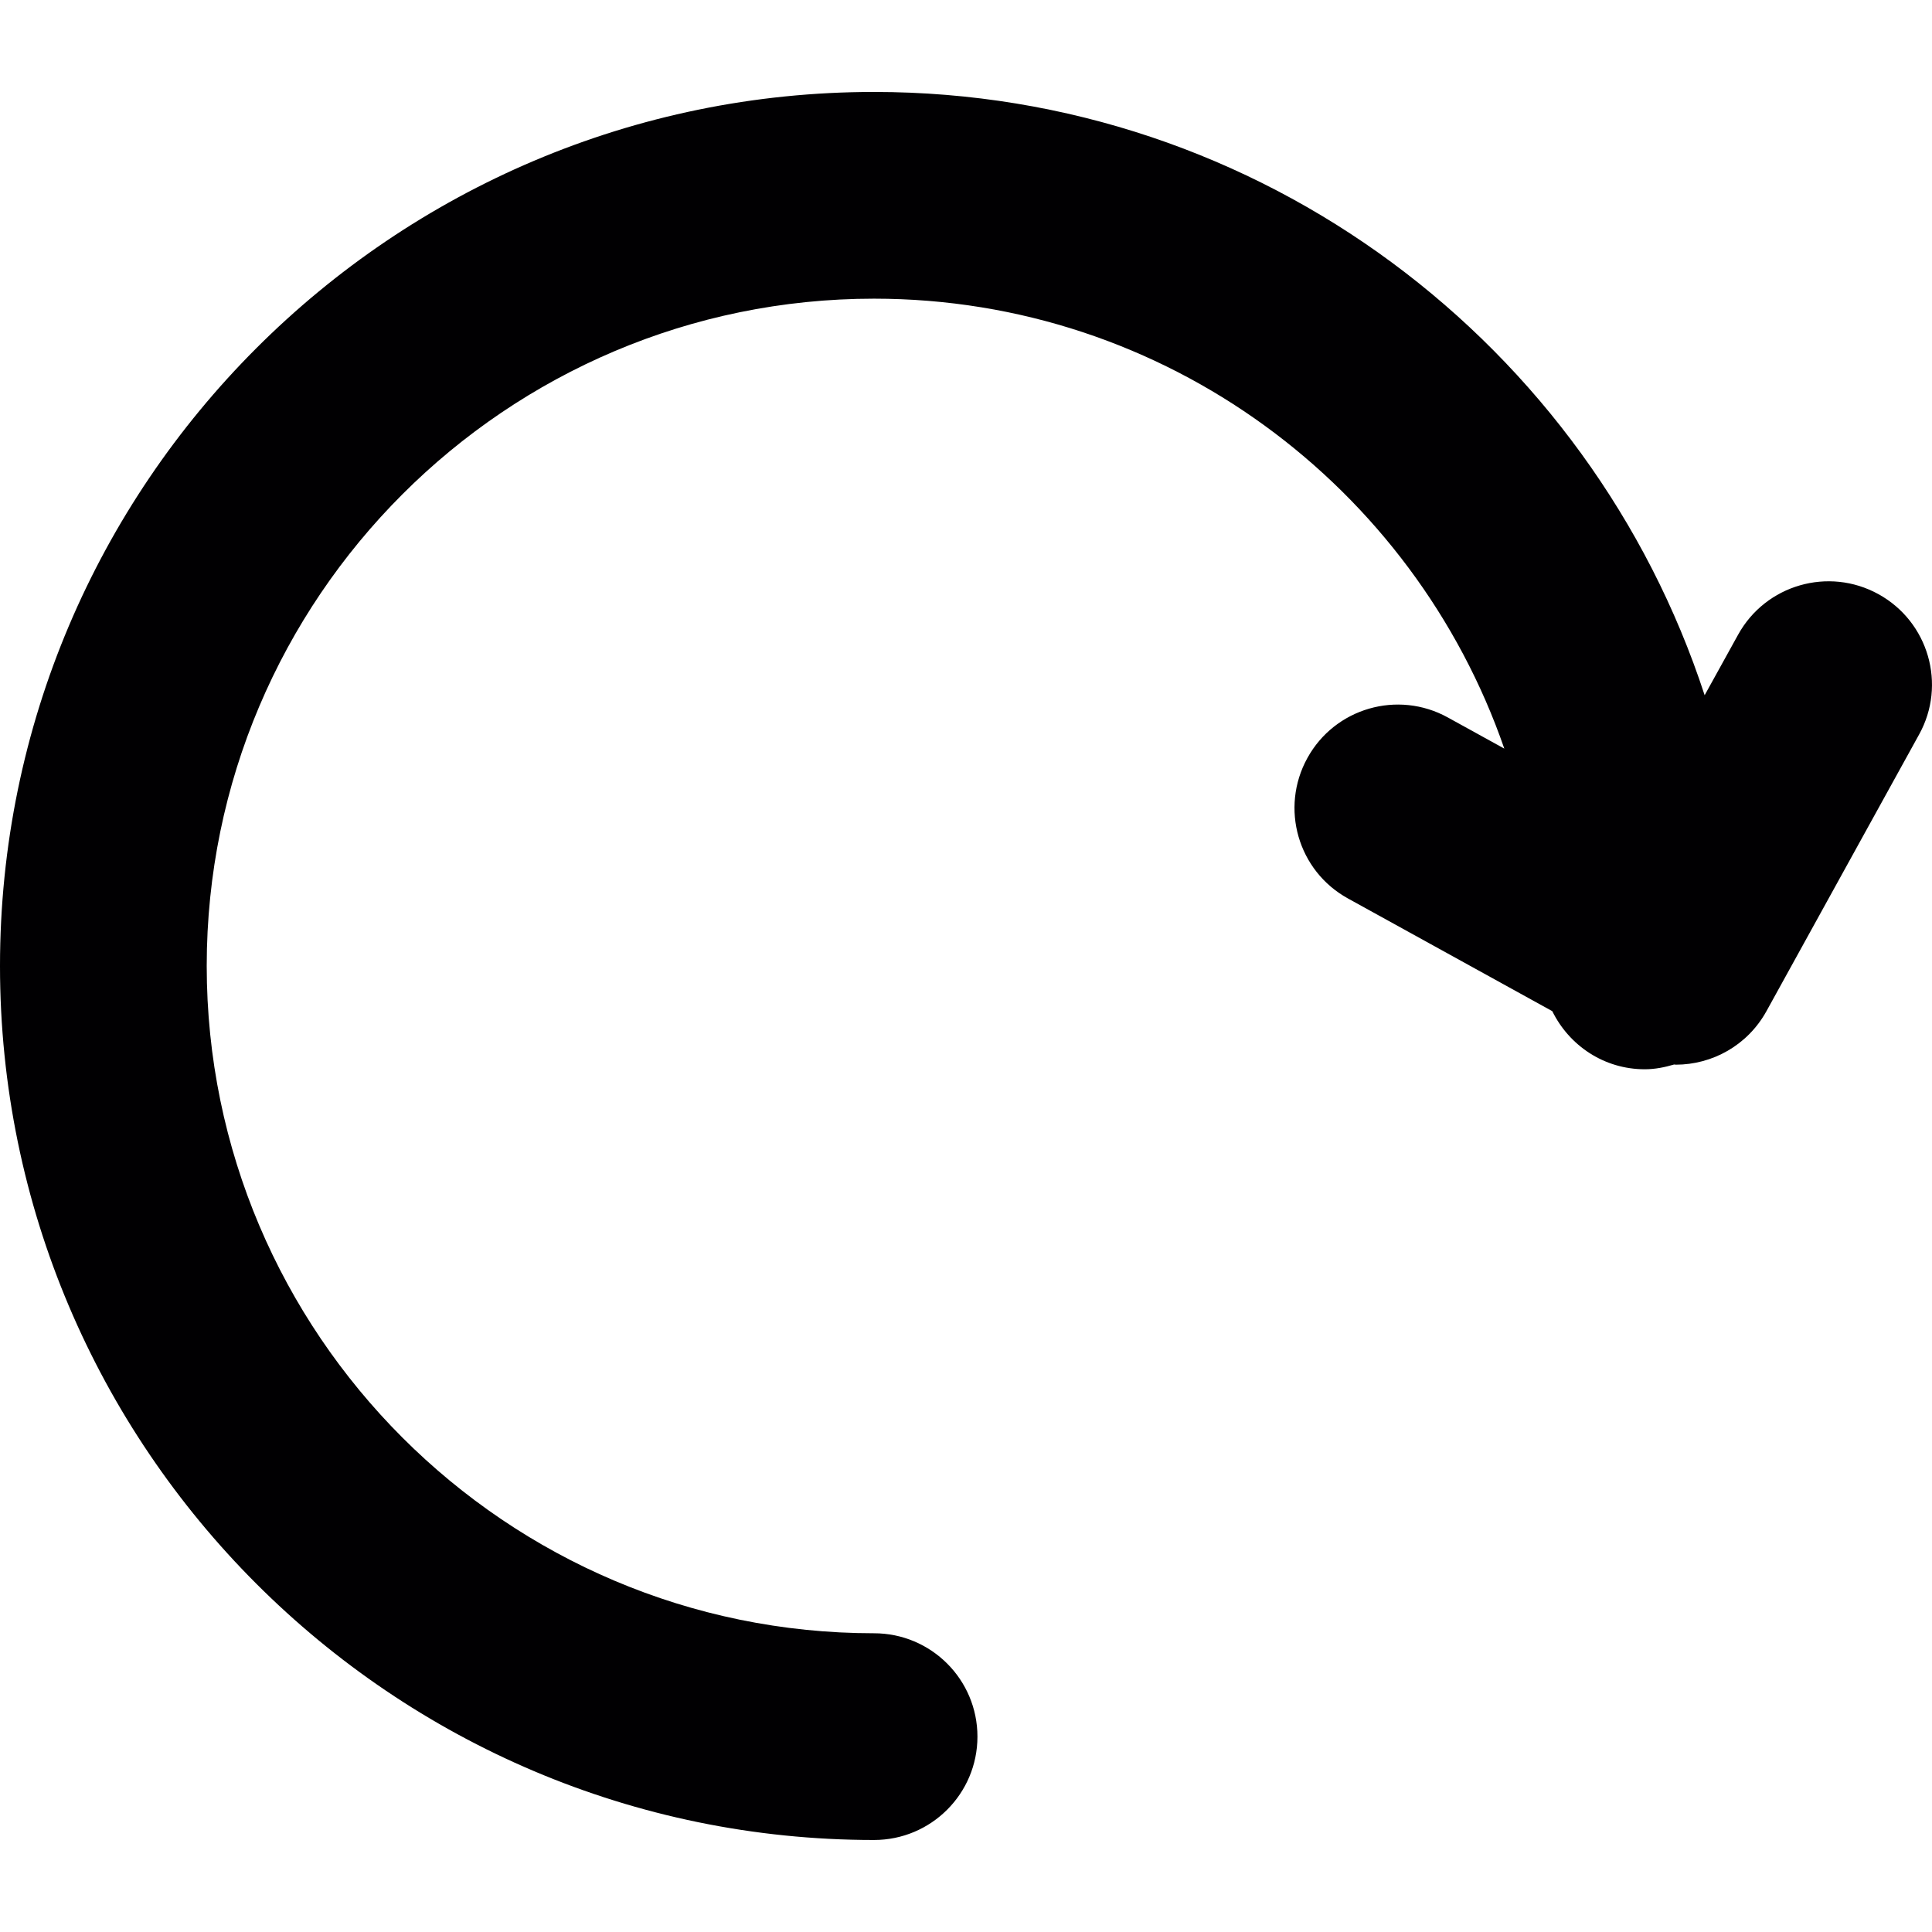
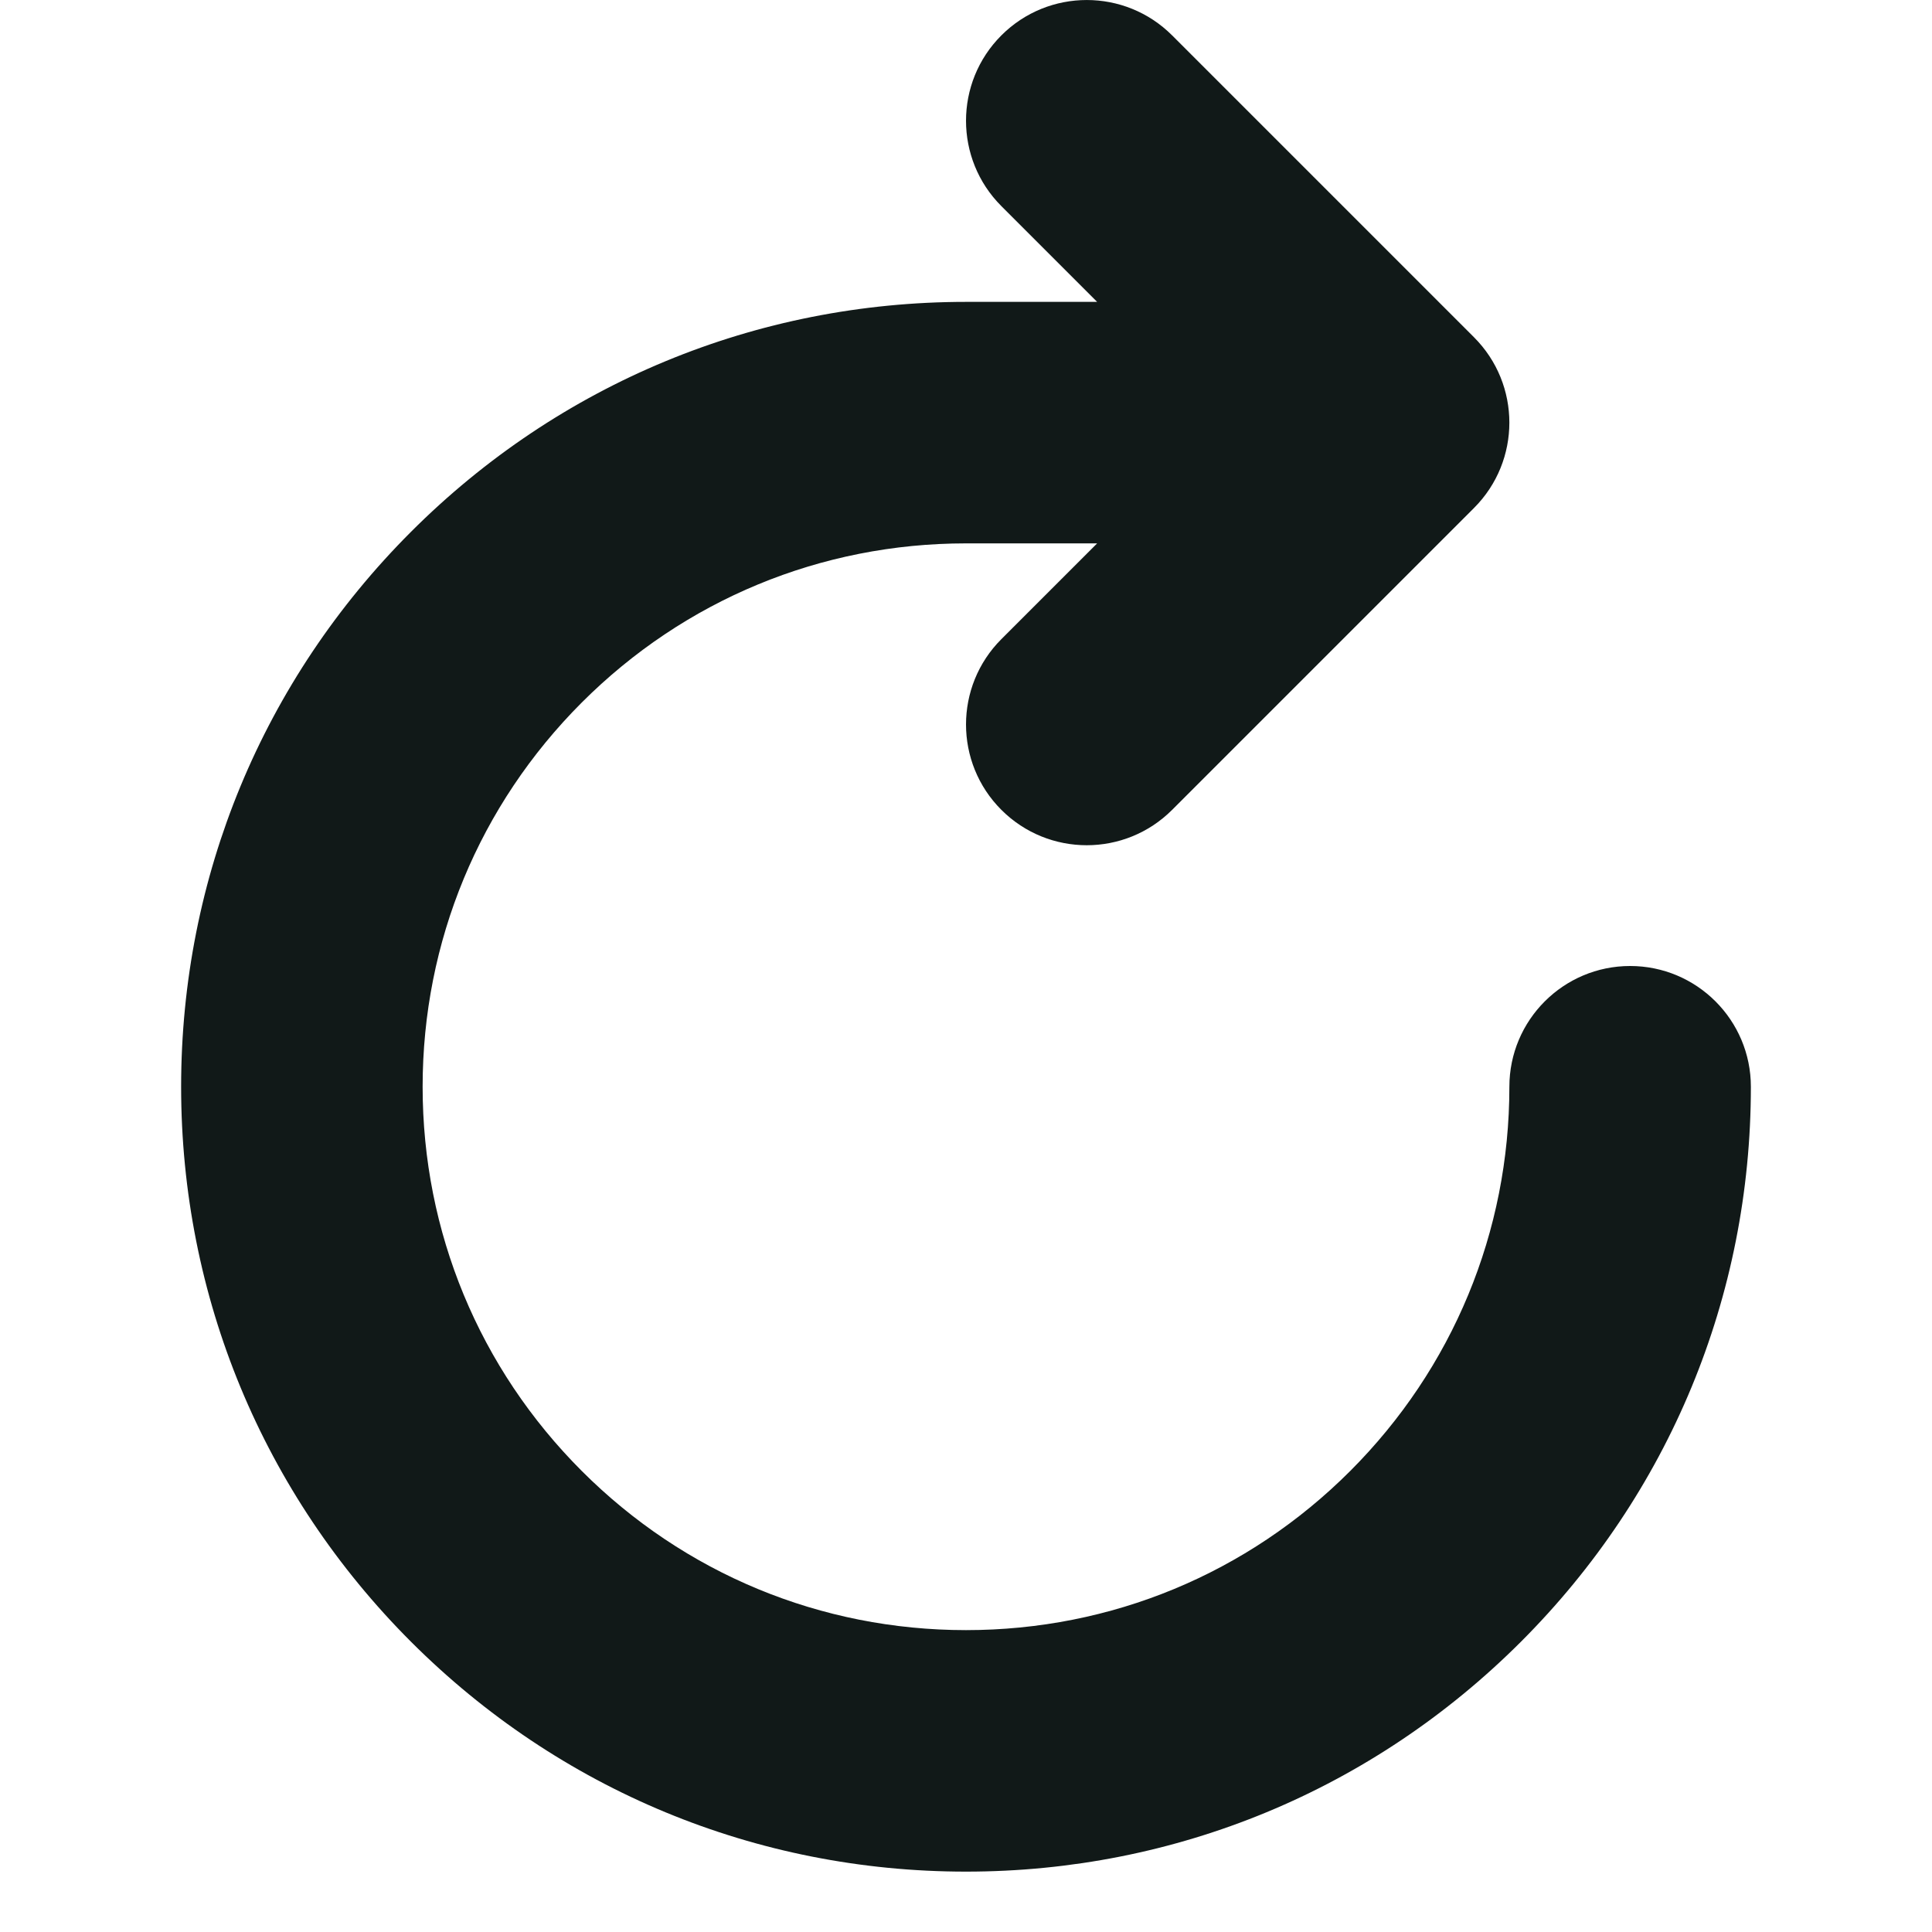
- <svg xmlns="http://www.w3.org/2000/svg" height="800px" width="800px" version="1.1" id="Capa_1" viewBox="0 0 29.963 29.963" xml:space="preserve">
-   <g>
-     <g>
-       <path style="fill:#010002;" d="M29.133,9.215c-0.775-0.428-1.751-0.146-2.178,0.63l-0.518,0.937    c-1.772-5.424-6.874-9.356-12.882-9.356C6.081,1.426,0,7.507,0,14.981s6.081,13.555,13.555,13.555    c0.886,0,1.604-0.718,1.604-1.603c0-0.885-0.718-1.603-1.604-1.603c-5.706,0-10.349-4.643-10.349-10.35S7.849,4.632,13.555,4.632    c4.525,0,8.372,2.924,9.775,6.978l-0.876-0.483c-0.775-0.428-1.751-0.147-2.178,0.629c-0.428,0.776-0.147,1.751,0.629,2.178    l3.169,1.748c0.261,0.531,0.801,0.901,1.434,0.901c0.16,0,0.311-0.031,0.456-0.074c0.009,0,0.016,0.003,0.025,0.003    c0.565,0,1.112-0.298,1.406-0.829l2.368-4.292C30.191,10.618,29.909,9.643,29.133,9.215z" />
-     </g>
-   </g>
+ <svg xmlns="http://www.w3.org/2000/svg" width="800" height="800" viewBox="0 0 800 800" fill="none">
+   <path d="M75 450C75 536.8 108.825 618.425 170.2 679.825C231.6 741.2 313.2 775 400 775C486.825 775 568.425 741.175 629.8 679.8C691.175 618.425 725 536.8 725 450C725 422.4 702.6 400 675 400C647.4 400 625 422.4 625 450C625 510.075 601.575 566.6 559.1 609.1C516.6 651.6 460.1 675 400 675C339.925 675 283.4 651.6 240.9 609.1C198.425 566.6 175 510.1 175 450C175 389.9 198.425 333.4 240.9 290.9C283.4 248.4 339.9 225 400 225H454.3L414.65 264.65C395.125 284.175 395.125 315.825 414.65 335.35C434.175 354.875 465.825 354.875 485.35 335.35L610.35 210.35C629.875 190.825 629.875 159.175 610.35 139.65L485.35 14.65C465.825 -4.875 434.175 -4.875 414.65 14.65C395.125 34.175 395.125 65.825 414.65 85.35L454.3 125H400C313.175 125 231.575 158.825 170.2 220.2C108.825 281.575 75 363.2 75 450Z" fill="#111918" />
</svg>
